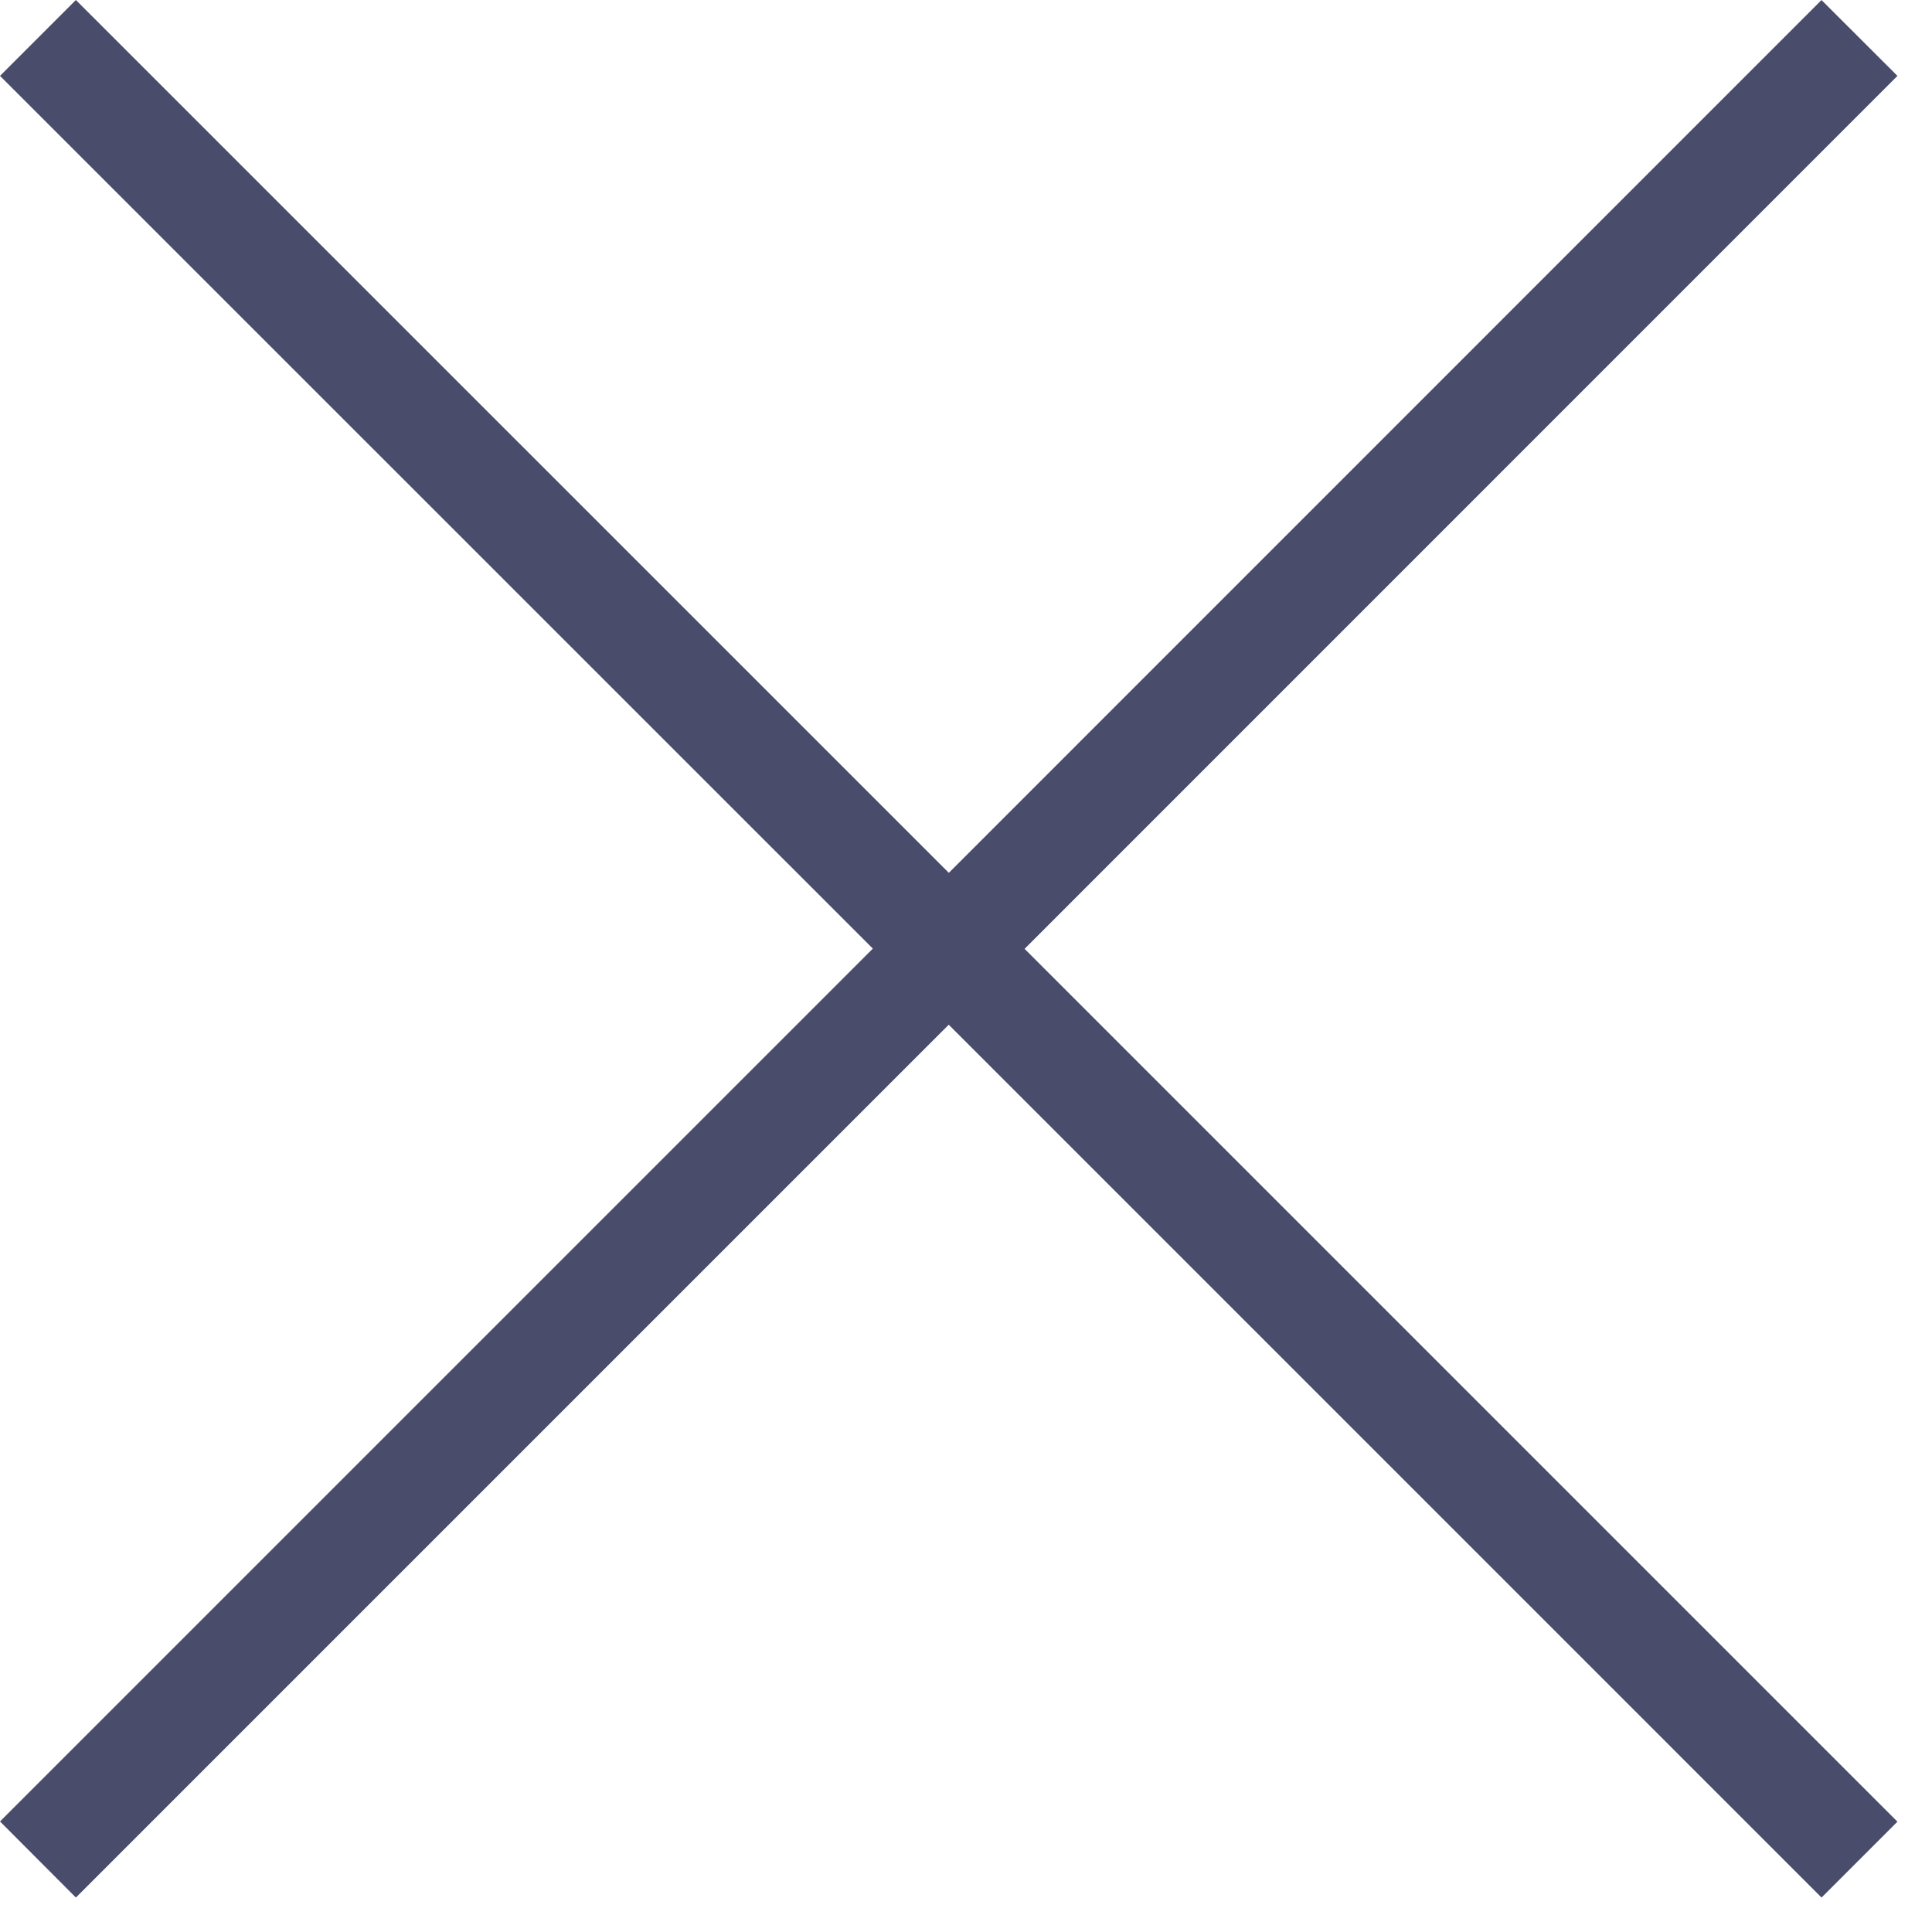
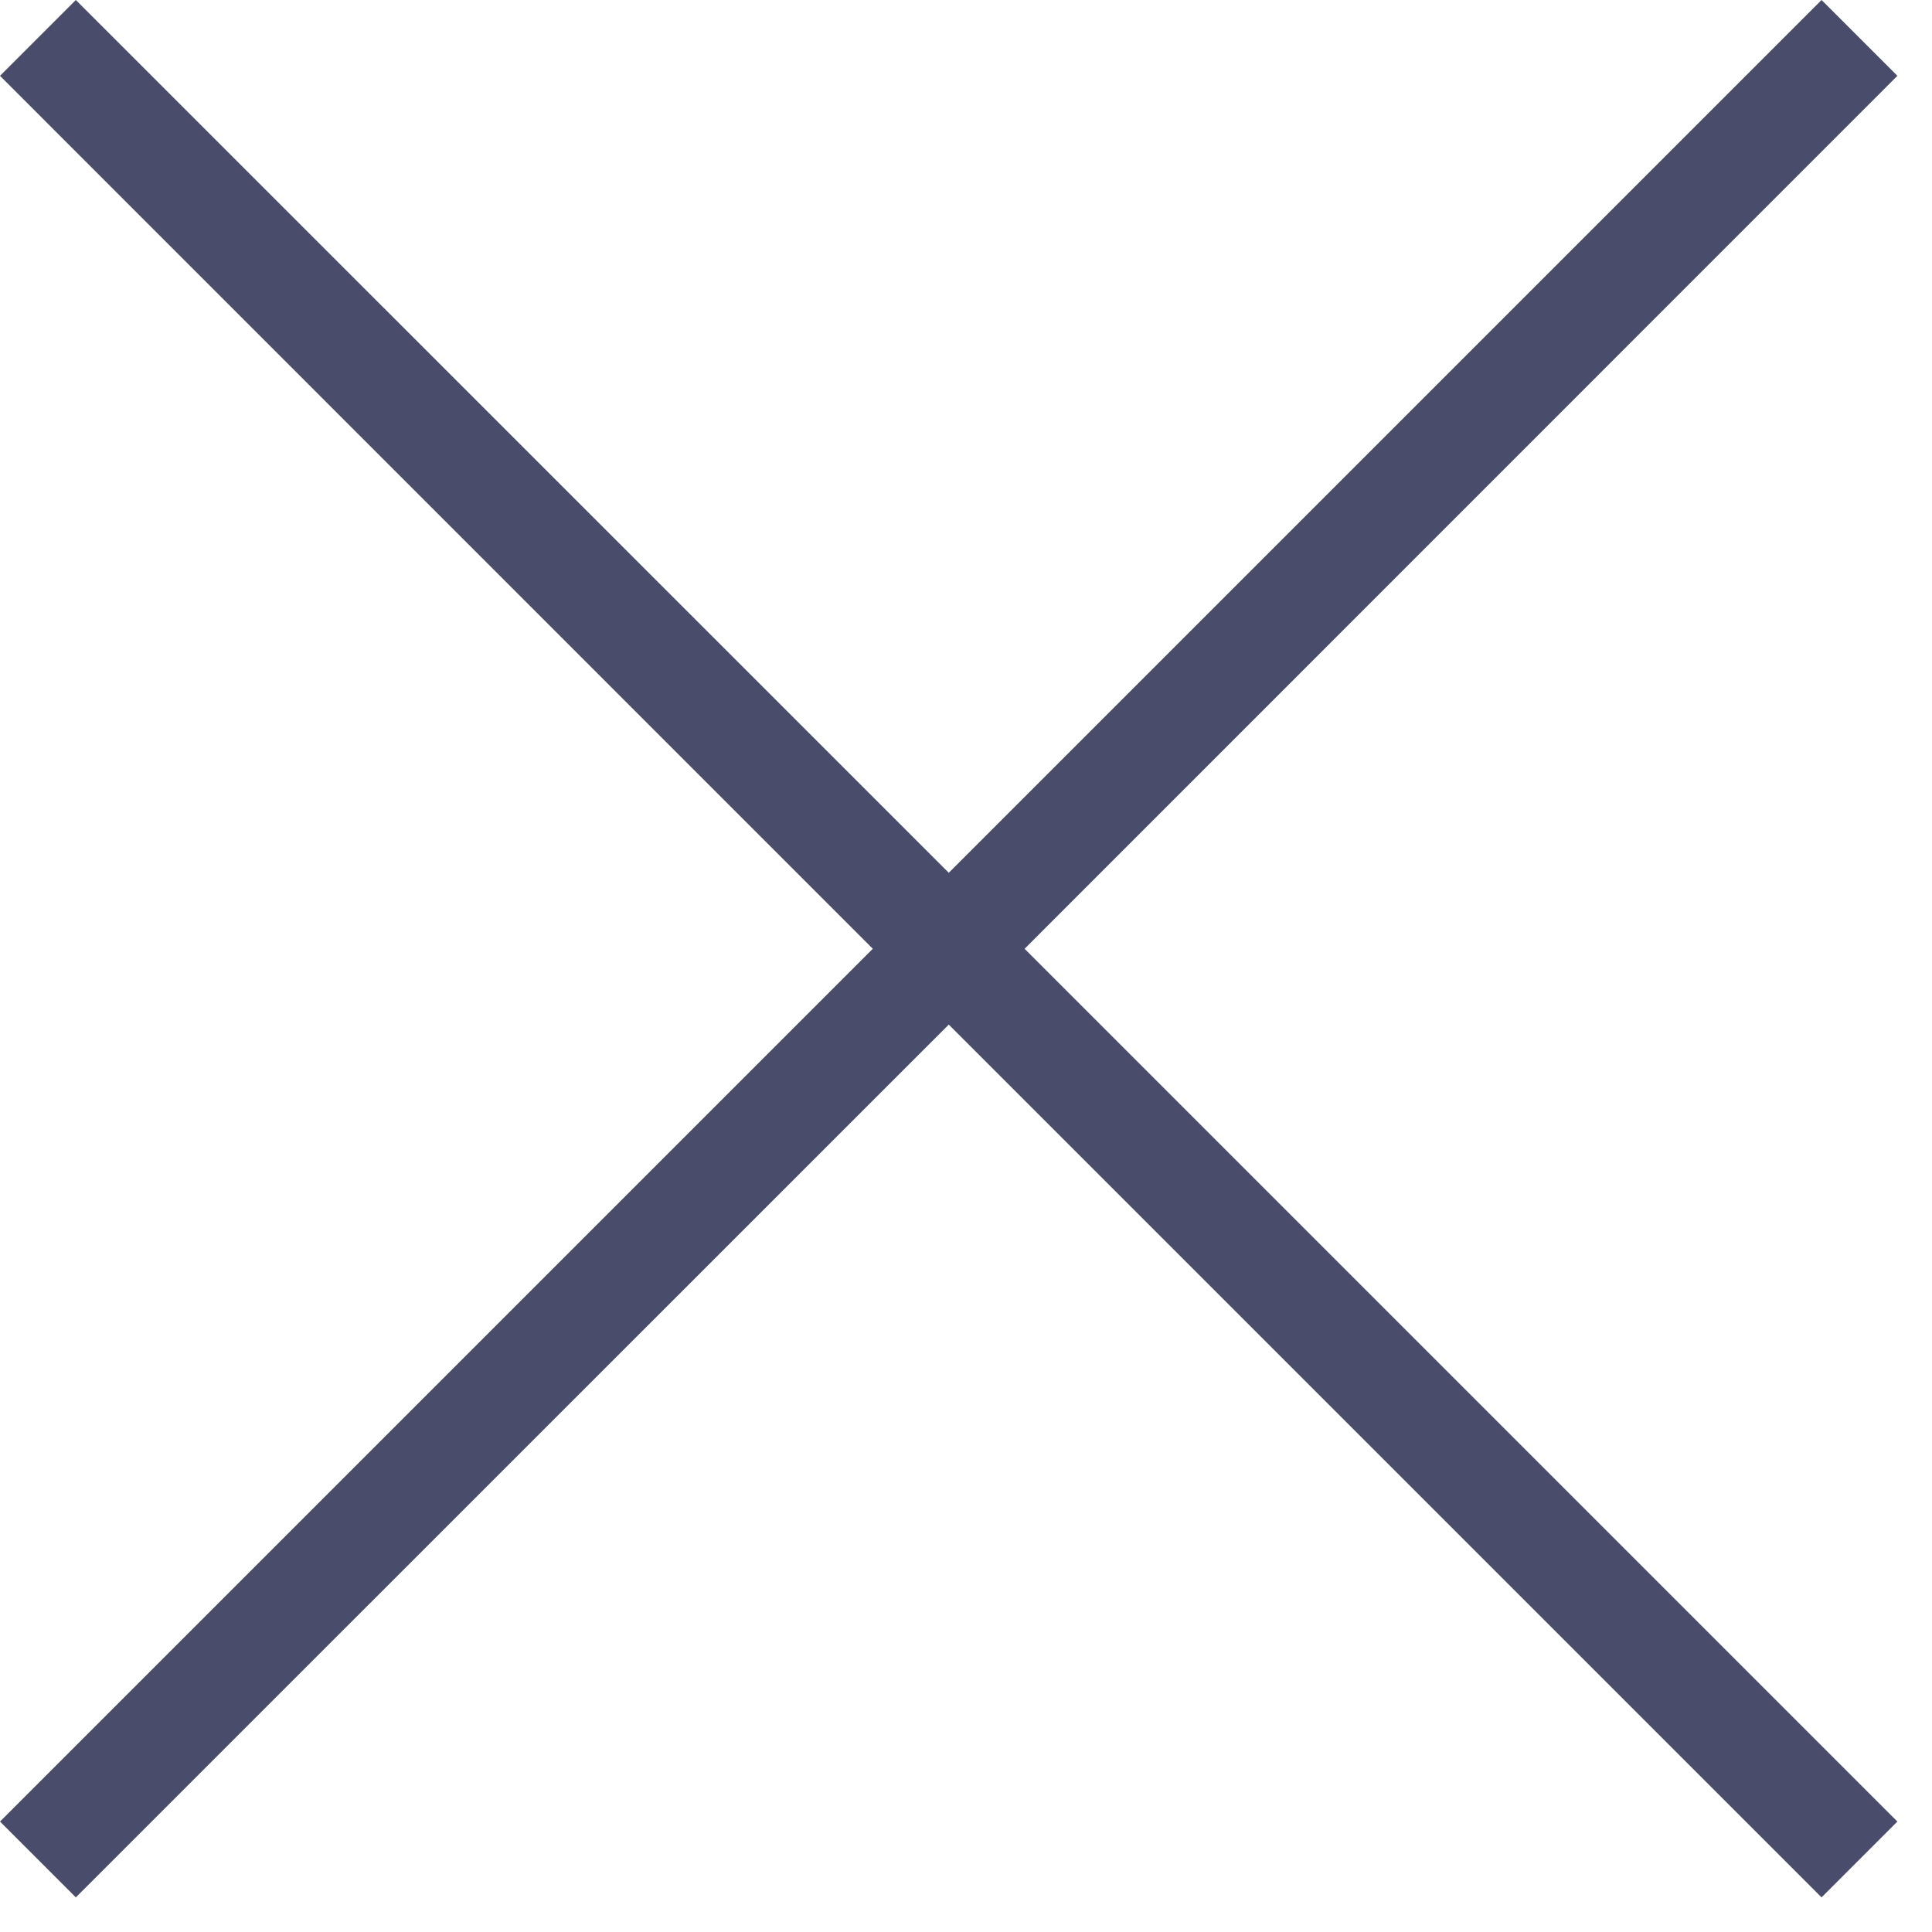
- <svg xmlns="http://www.w3.org/2000/svg" width="18" height="18">
-   <path fill="#494C6B" fill-rule="evenodd" d="M16.97 0l.708.707L9.546 8.84l8.132 8.132-.707.707-8.132-8.132-8.132 8.132L0 16.97l8.132-8.132L0 .707.707 0 8.84 8.132 16.971 0z" />
+ <svg xmlns="http://www.w3.org/2000/svg" width="12" height="12" viewBox="0 0 12 12" fill="none">
+   <path fill-rule="evenodd" clip-rule="evenodd" d="M11.785 0.471L11.314 0L5.893 5.421L0.471 0L0 0.471L5.421 5.893L0 11.314L0.471 11.785L5.893 6.364L11.314 11.785L11.785 11.314L6.364 5.893L11.785 0.471Z" fill="#494C6B" />
</svg>
